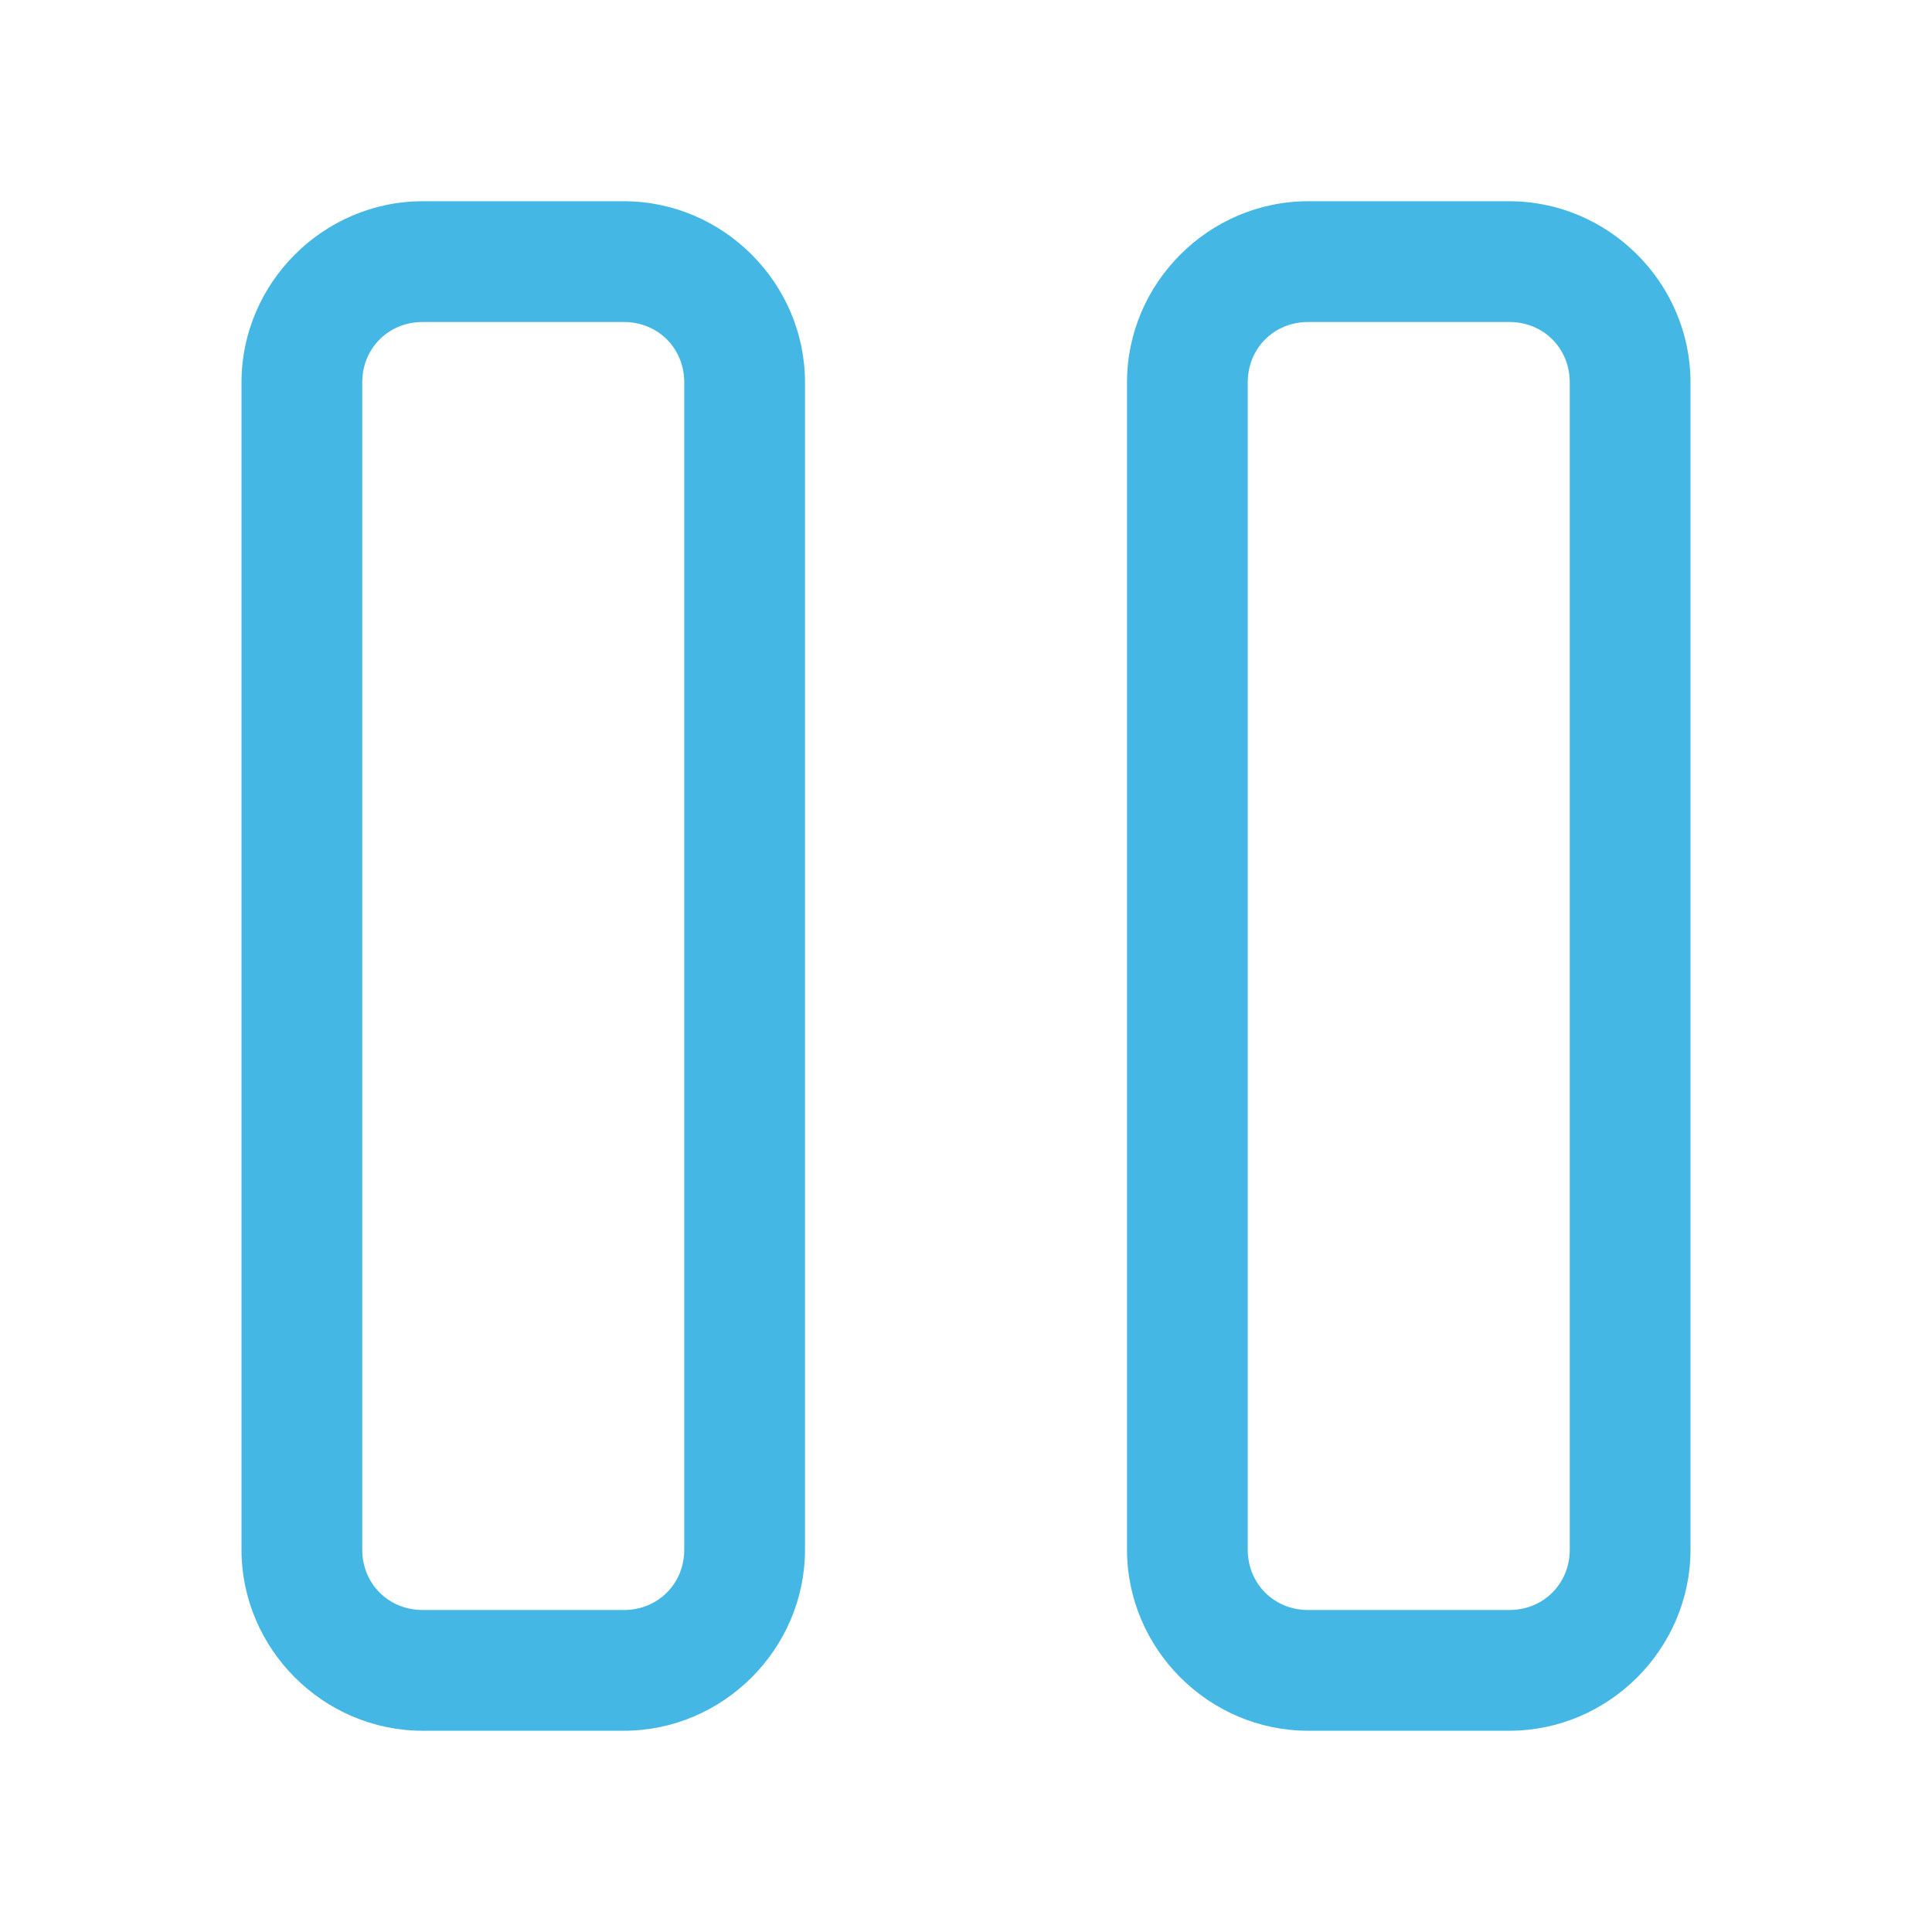
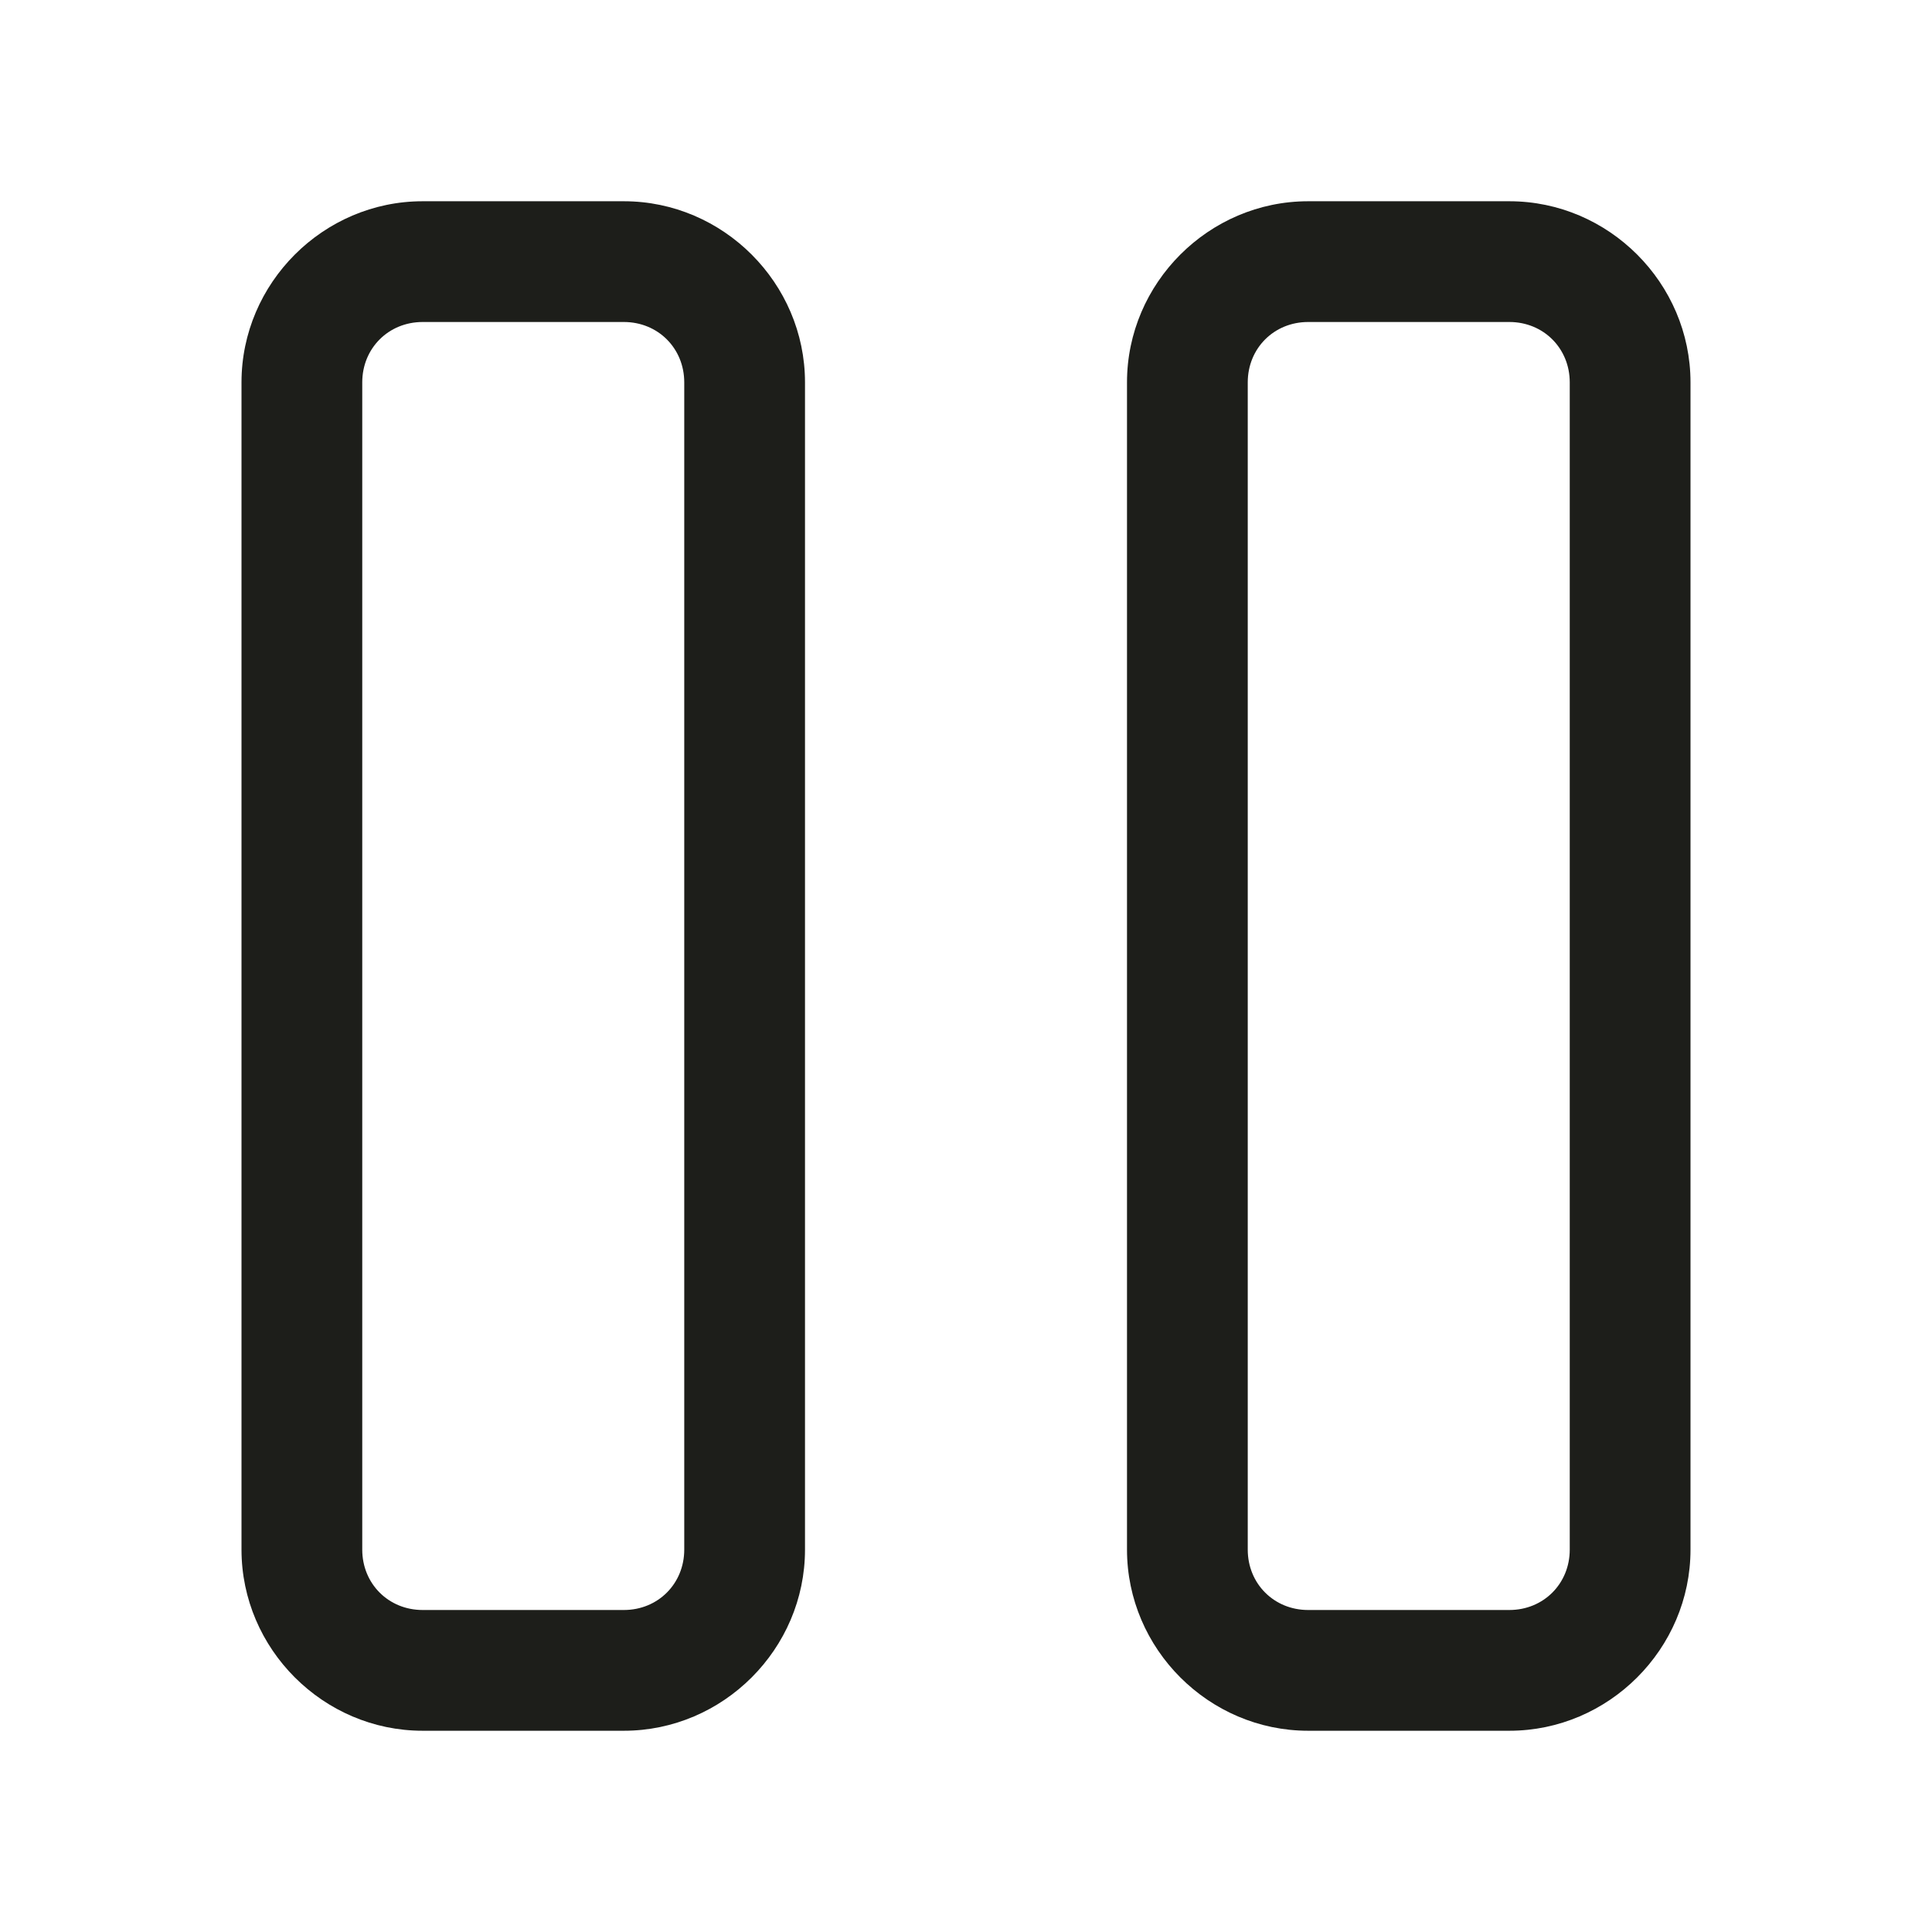
<svg xmlns="http://www.w3.org/2000/svg" viewBox="0,0,256,256" width="48px" height="48px">
-   <g fill="#45b7e5" fill-rule="nonzero" stroke="none" stroke-width="1" stroke-linecap="butt" stroke-linejoin="miter" stroke-miterlimit="10" stroke-dasharray="" stroke-dashoffset="0" font-family="none" font-weight="none" font-size="none" text-anchor="none" style="mix-blend-mode: normal">
+   <g fill="#1d1e1a" fill-rule="nonzero" stroke="none" stroke-width="1" stroke-linecap="butt" stroke-linejoin="miter" stroke-miterlimit="10" stroke-dasharray="" stroke-dashoffset="0" font-family="none" font-weight="none" font-size="none" text-anchor="none" style="mix-blend-mode: normal">
    <g transform="scale(5.33333,5.33333)">
      <path d="M10.5,5c-2.467,0 -4.5,2.033 -4.5,4.5v29c0,2.467 2.033,4.5 4.5,4.5h5c2.467,0 4.5,-2.033 4.5,-4.5v-29c0,-2.467 -2.033,-4.5 -4.5,-4.5zM32.5,5c-2.467,0 -4.5,2.033 -4.5,4.5v29c0,2.467 2.033,4.5 4.5,4.5h5c2.467,0 4.5,-2.033 4.5,-4.5v-29c0,-2.467 -2.033,-4.5 -4.5,-4.5zM10.5,8h5c0.847,0 1.5,0.653 1.5,1.5v29c0,0.847 -0.653,1.5 -1.5,1.5h-5c-0.847,0 -1.5,-0.653 -1.5,-1.5v-29c0,-0.847 0.653,-1.5 1.5,-1.5zM32.5,8h5c0.847,0 1.5,0.653 1.5,1.5v29c0,0.847 -0.653,1.5 -1.5,1.5h-5c-0.847,0 -1.5,-0.653 -1.5,-1.5v-29c0,-0.847 0.653,-1.5 1.5,-1.5z" />
    </g>
  </g>
</svg>
